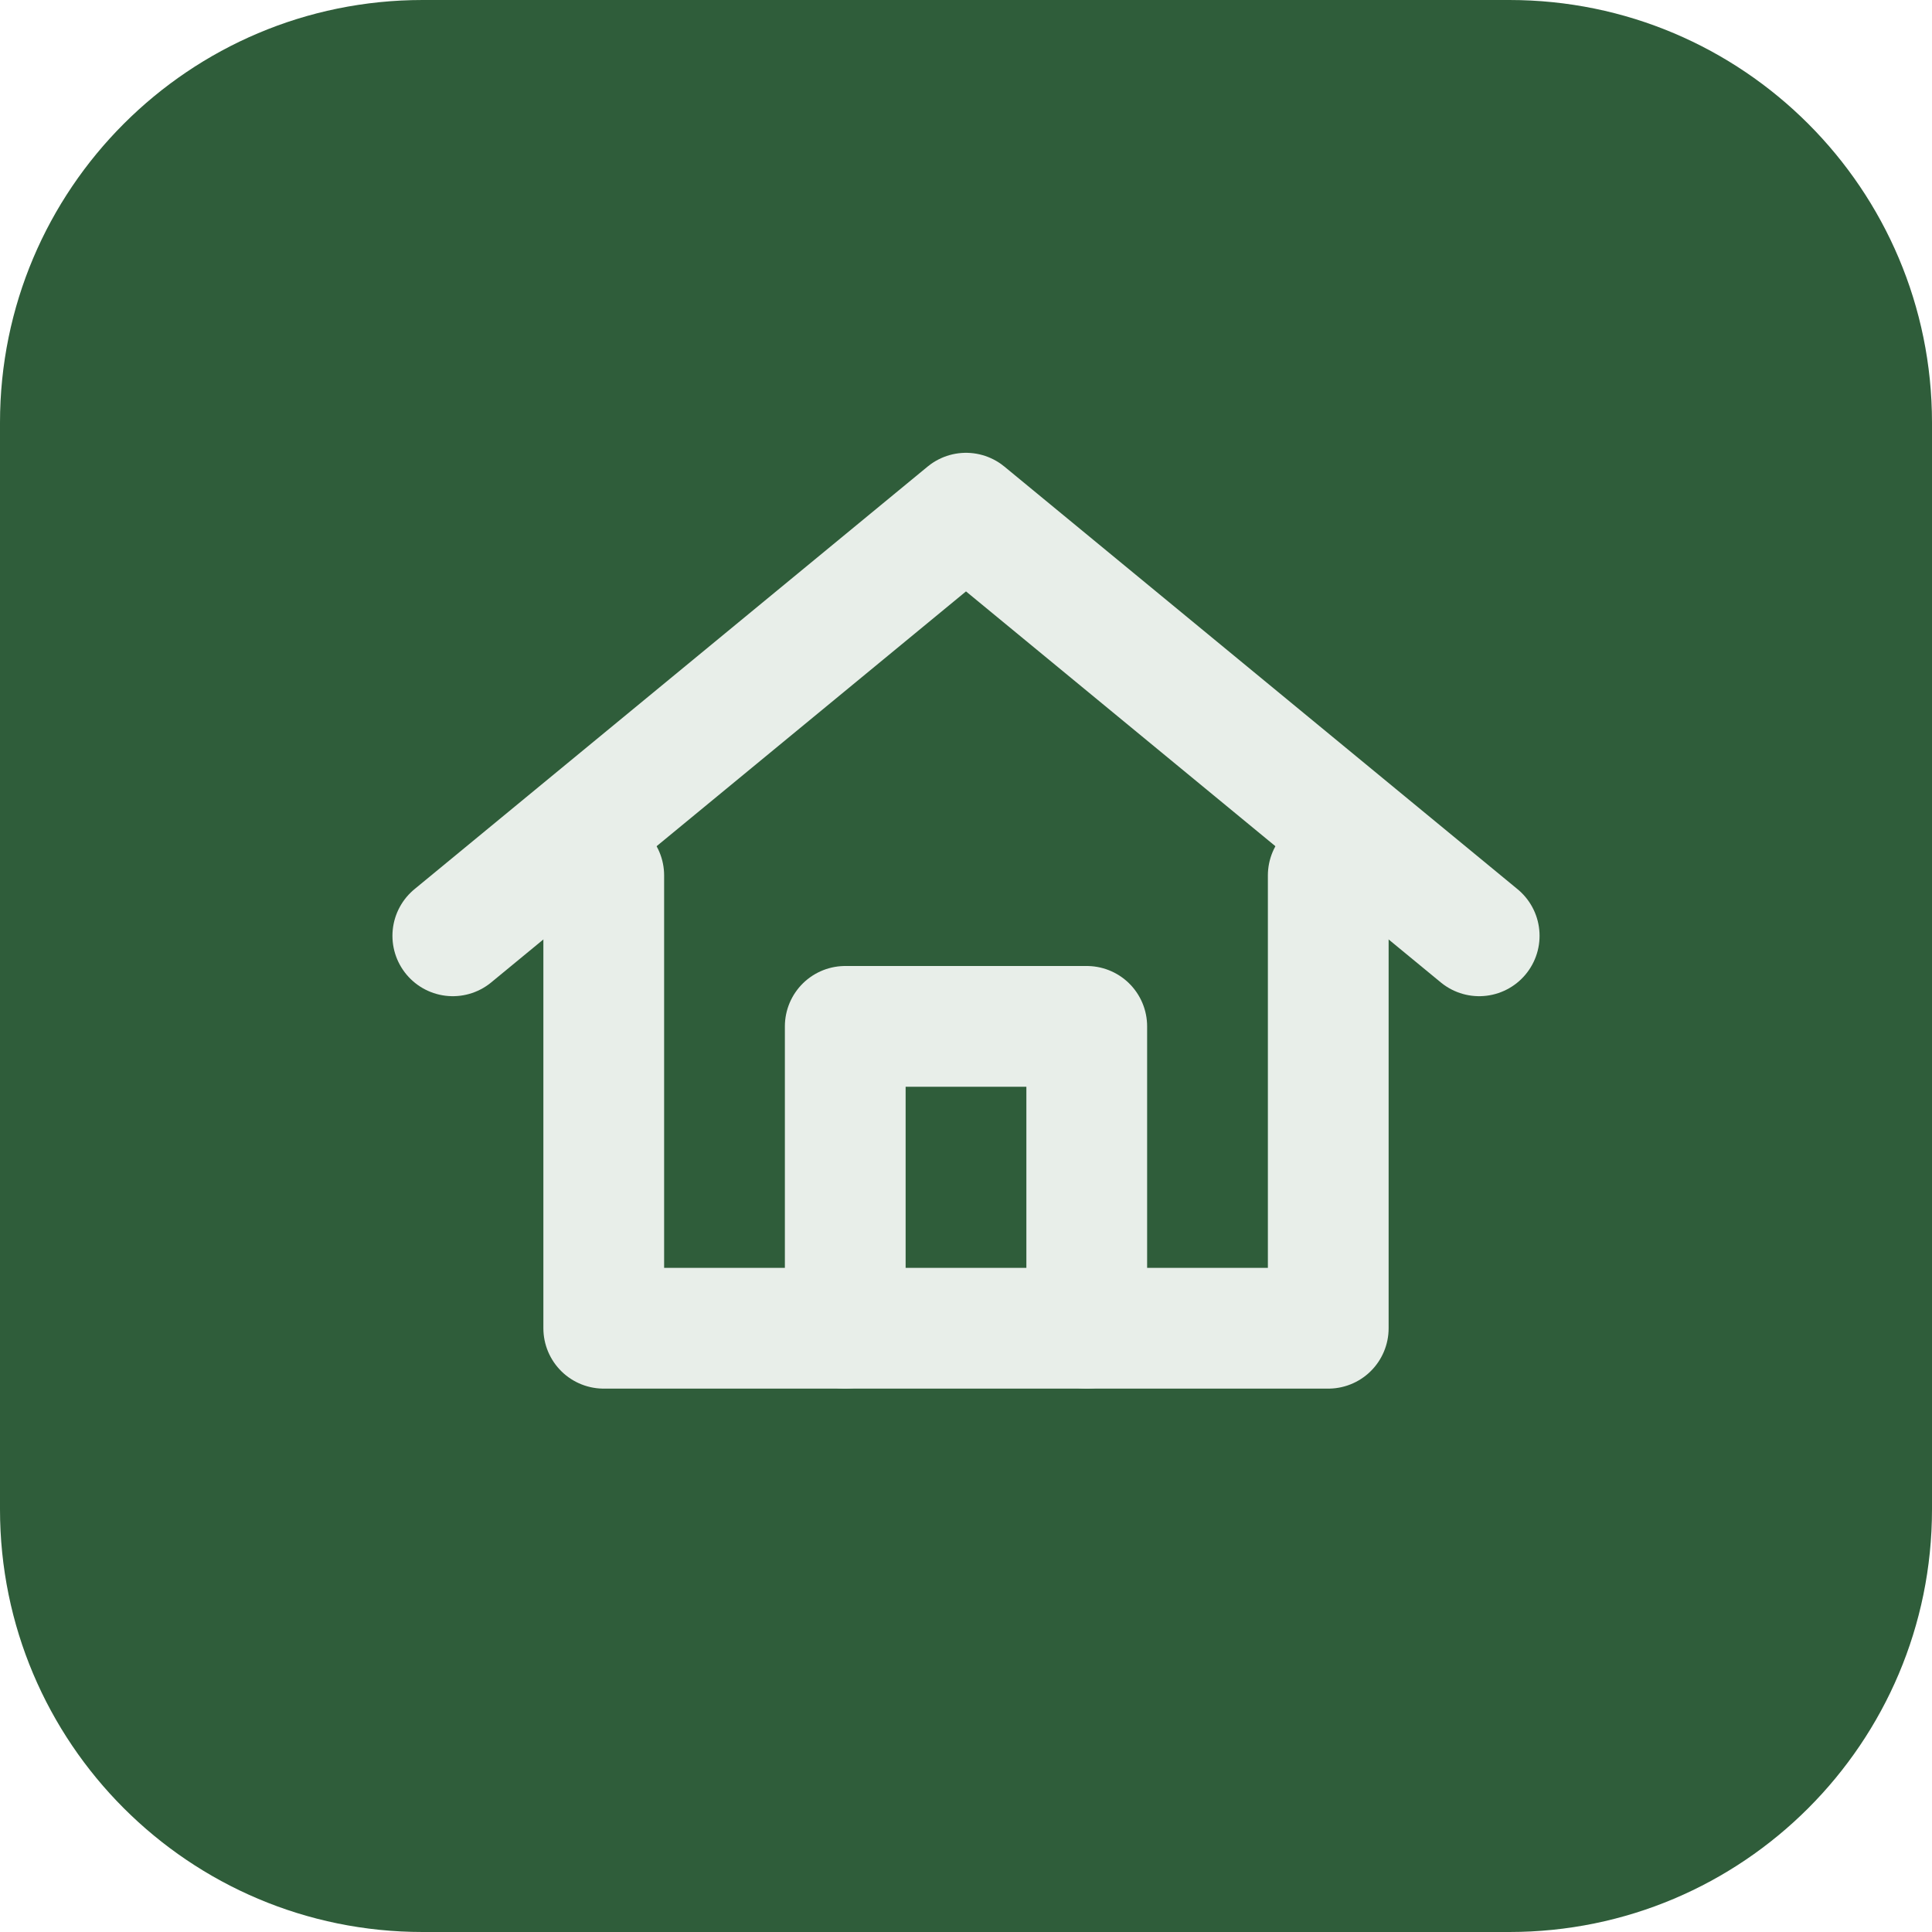
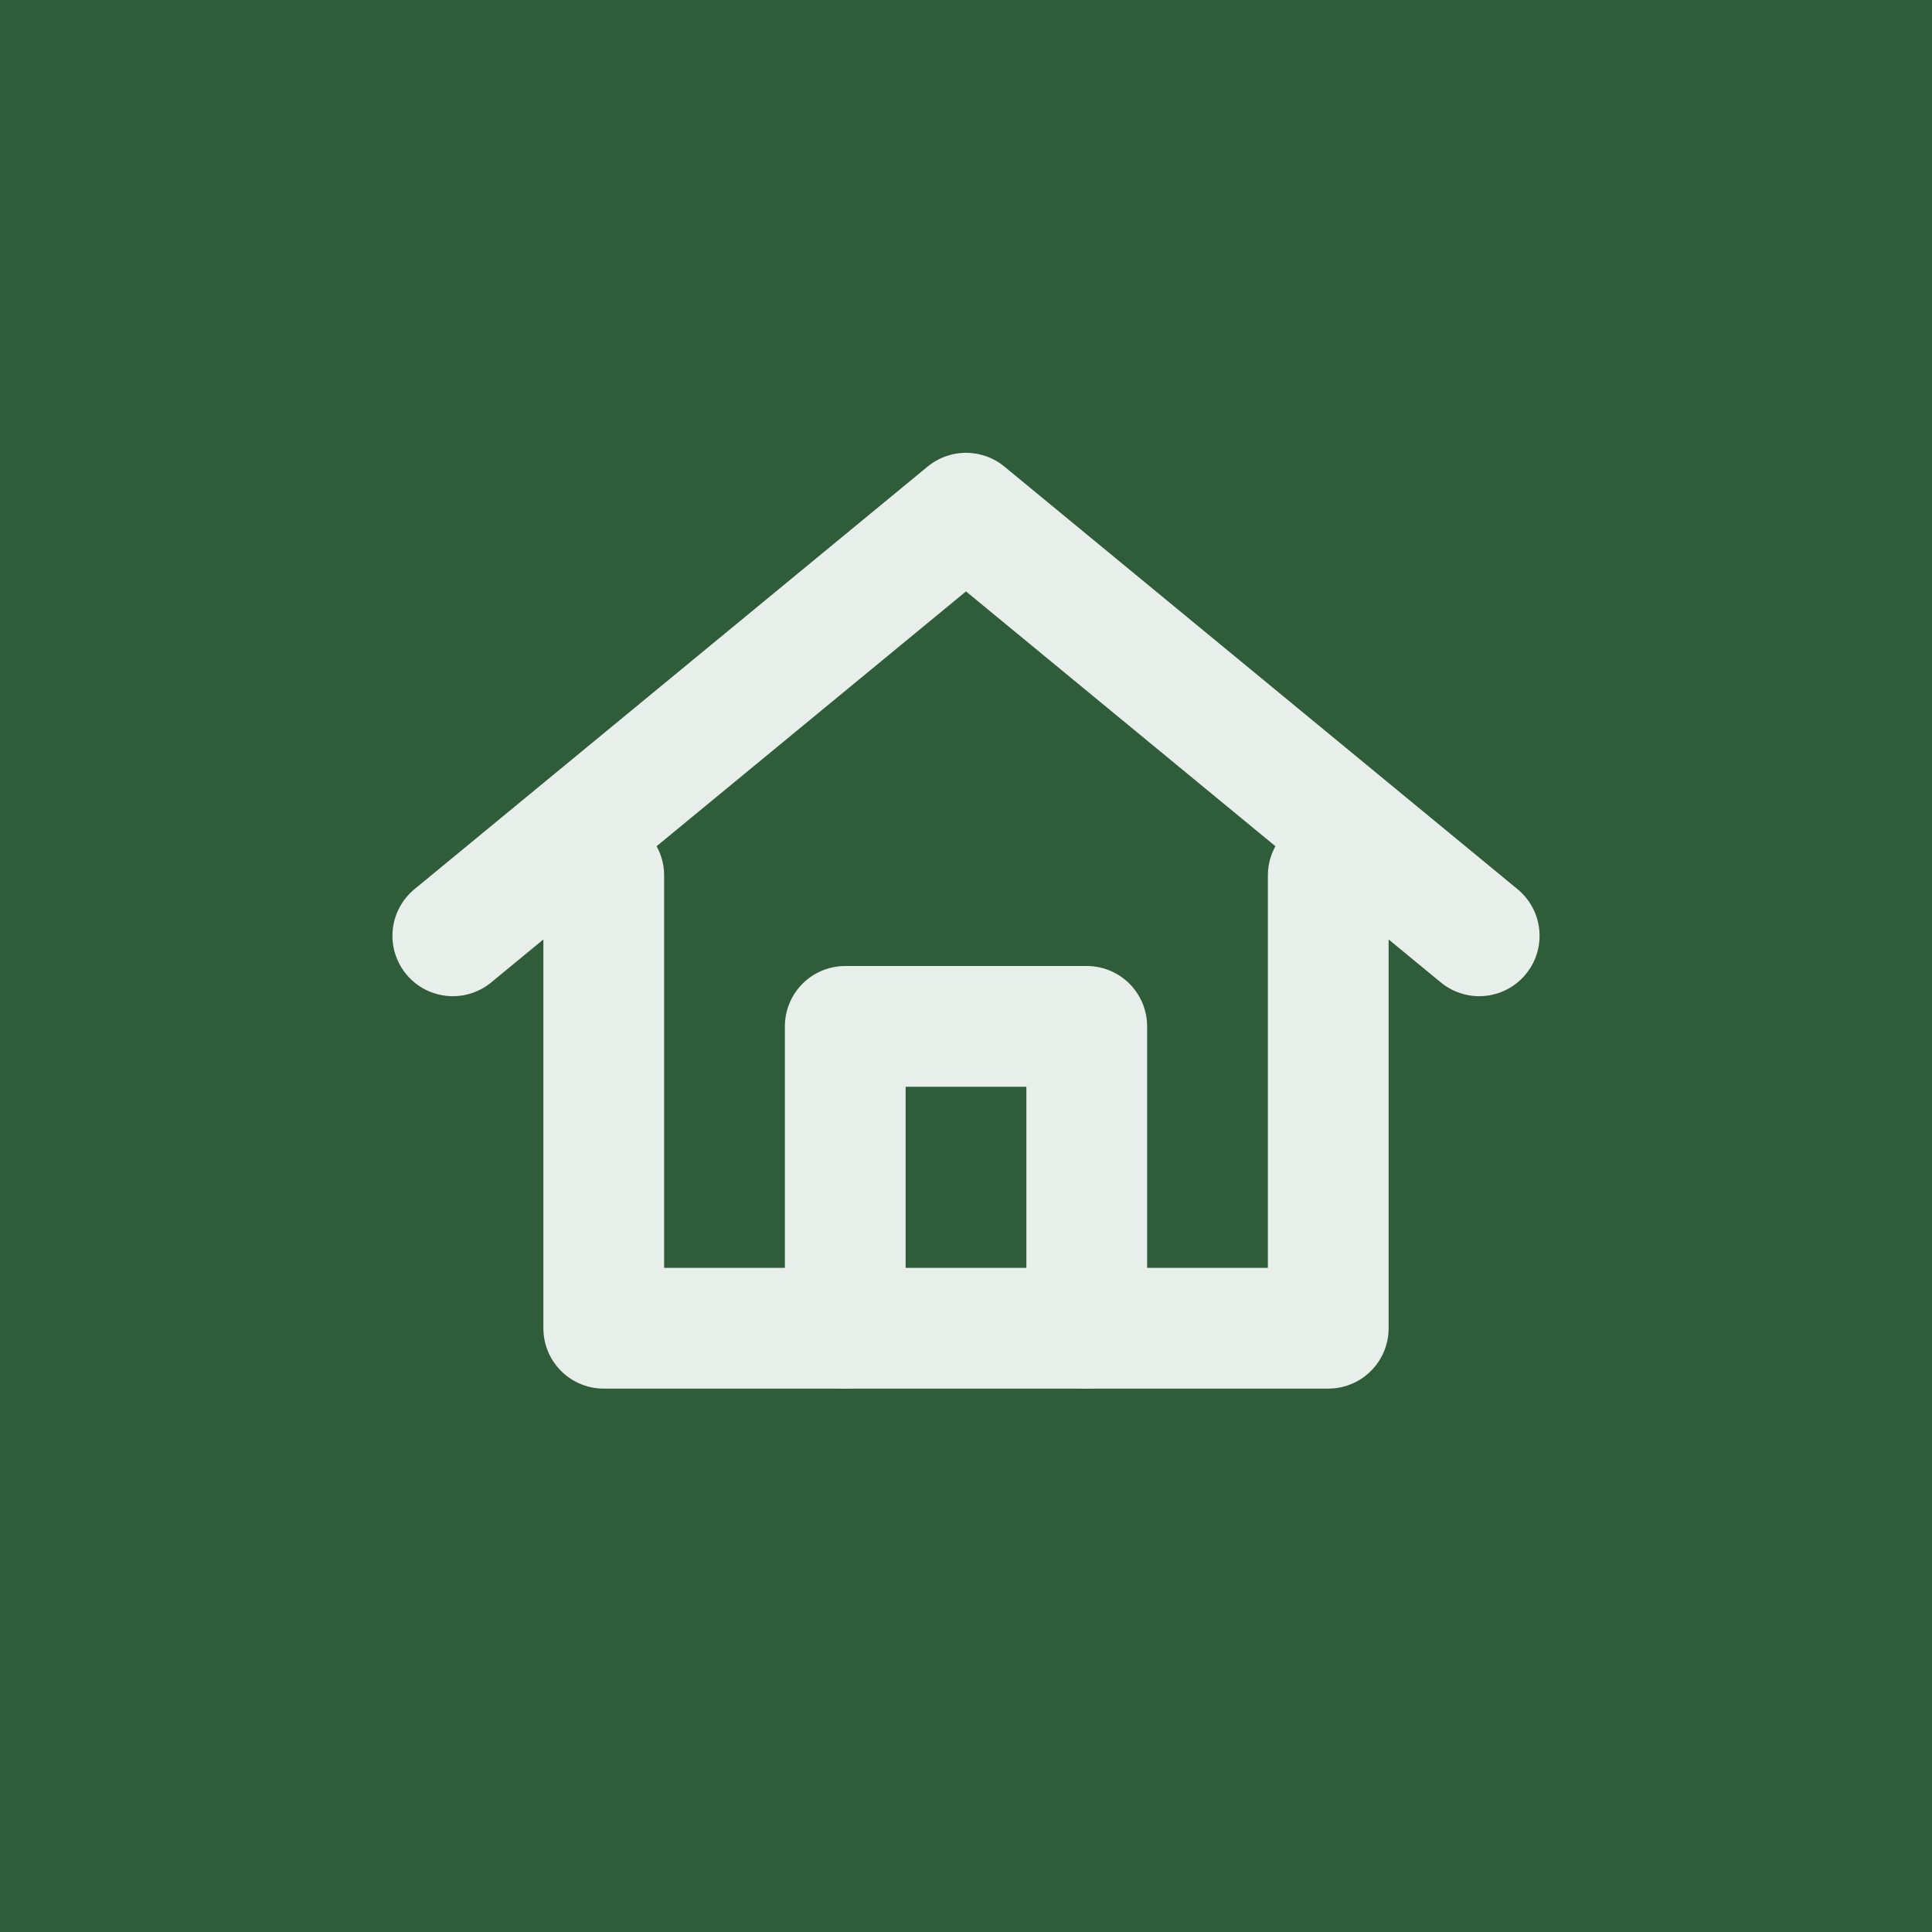
<svg xmlns="http://www.w3.org/2000/svg" viewBox="0 0 32 32" fill="none">
-   <rect width="32" height="32" rx="7" fill="#2F5D3A" />
+   <rect width="32" height="32" fill="#2F5D3A" />
  <path d="M7.5 15.5 16 8.5l8.5 7" stroke="#E8EEE9" stroke-width="2" stroke-linecap="round" stroke-linejoin="round" />
  <path d="M10 14.5V22h12v-7.5" stroke="#E8EEE9" stroke-width="2" stroke-linecap="round" stroke-linejoin="round" />
  <path d="M14 22v-5h4v5" stroke="#E8EEE9" stroke-width="2" stroke-linecap="round" stroke-linejoin="round" />
</svg>
